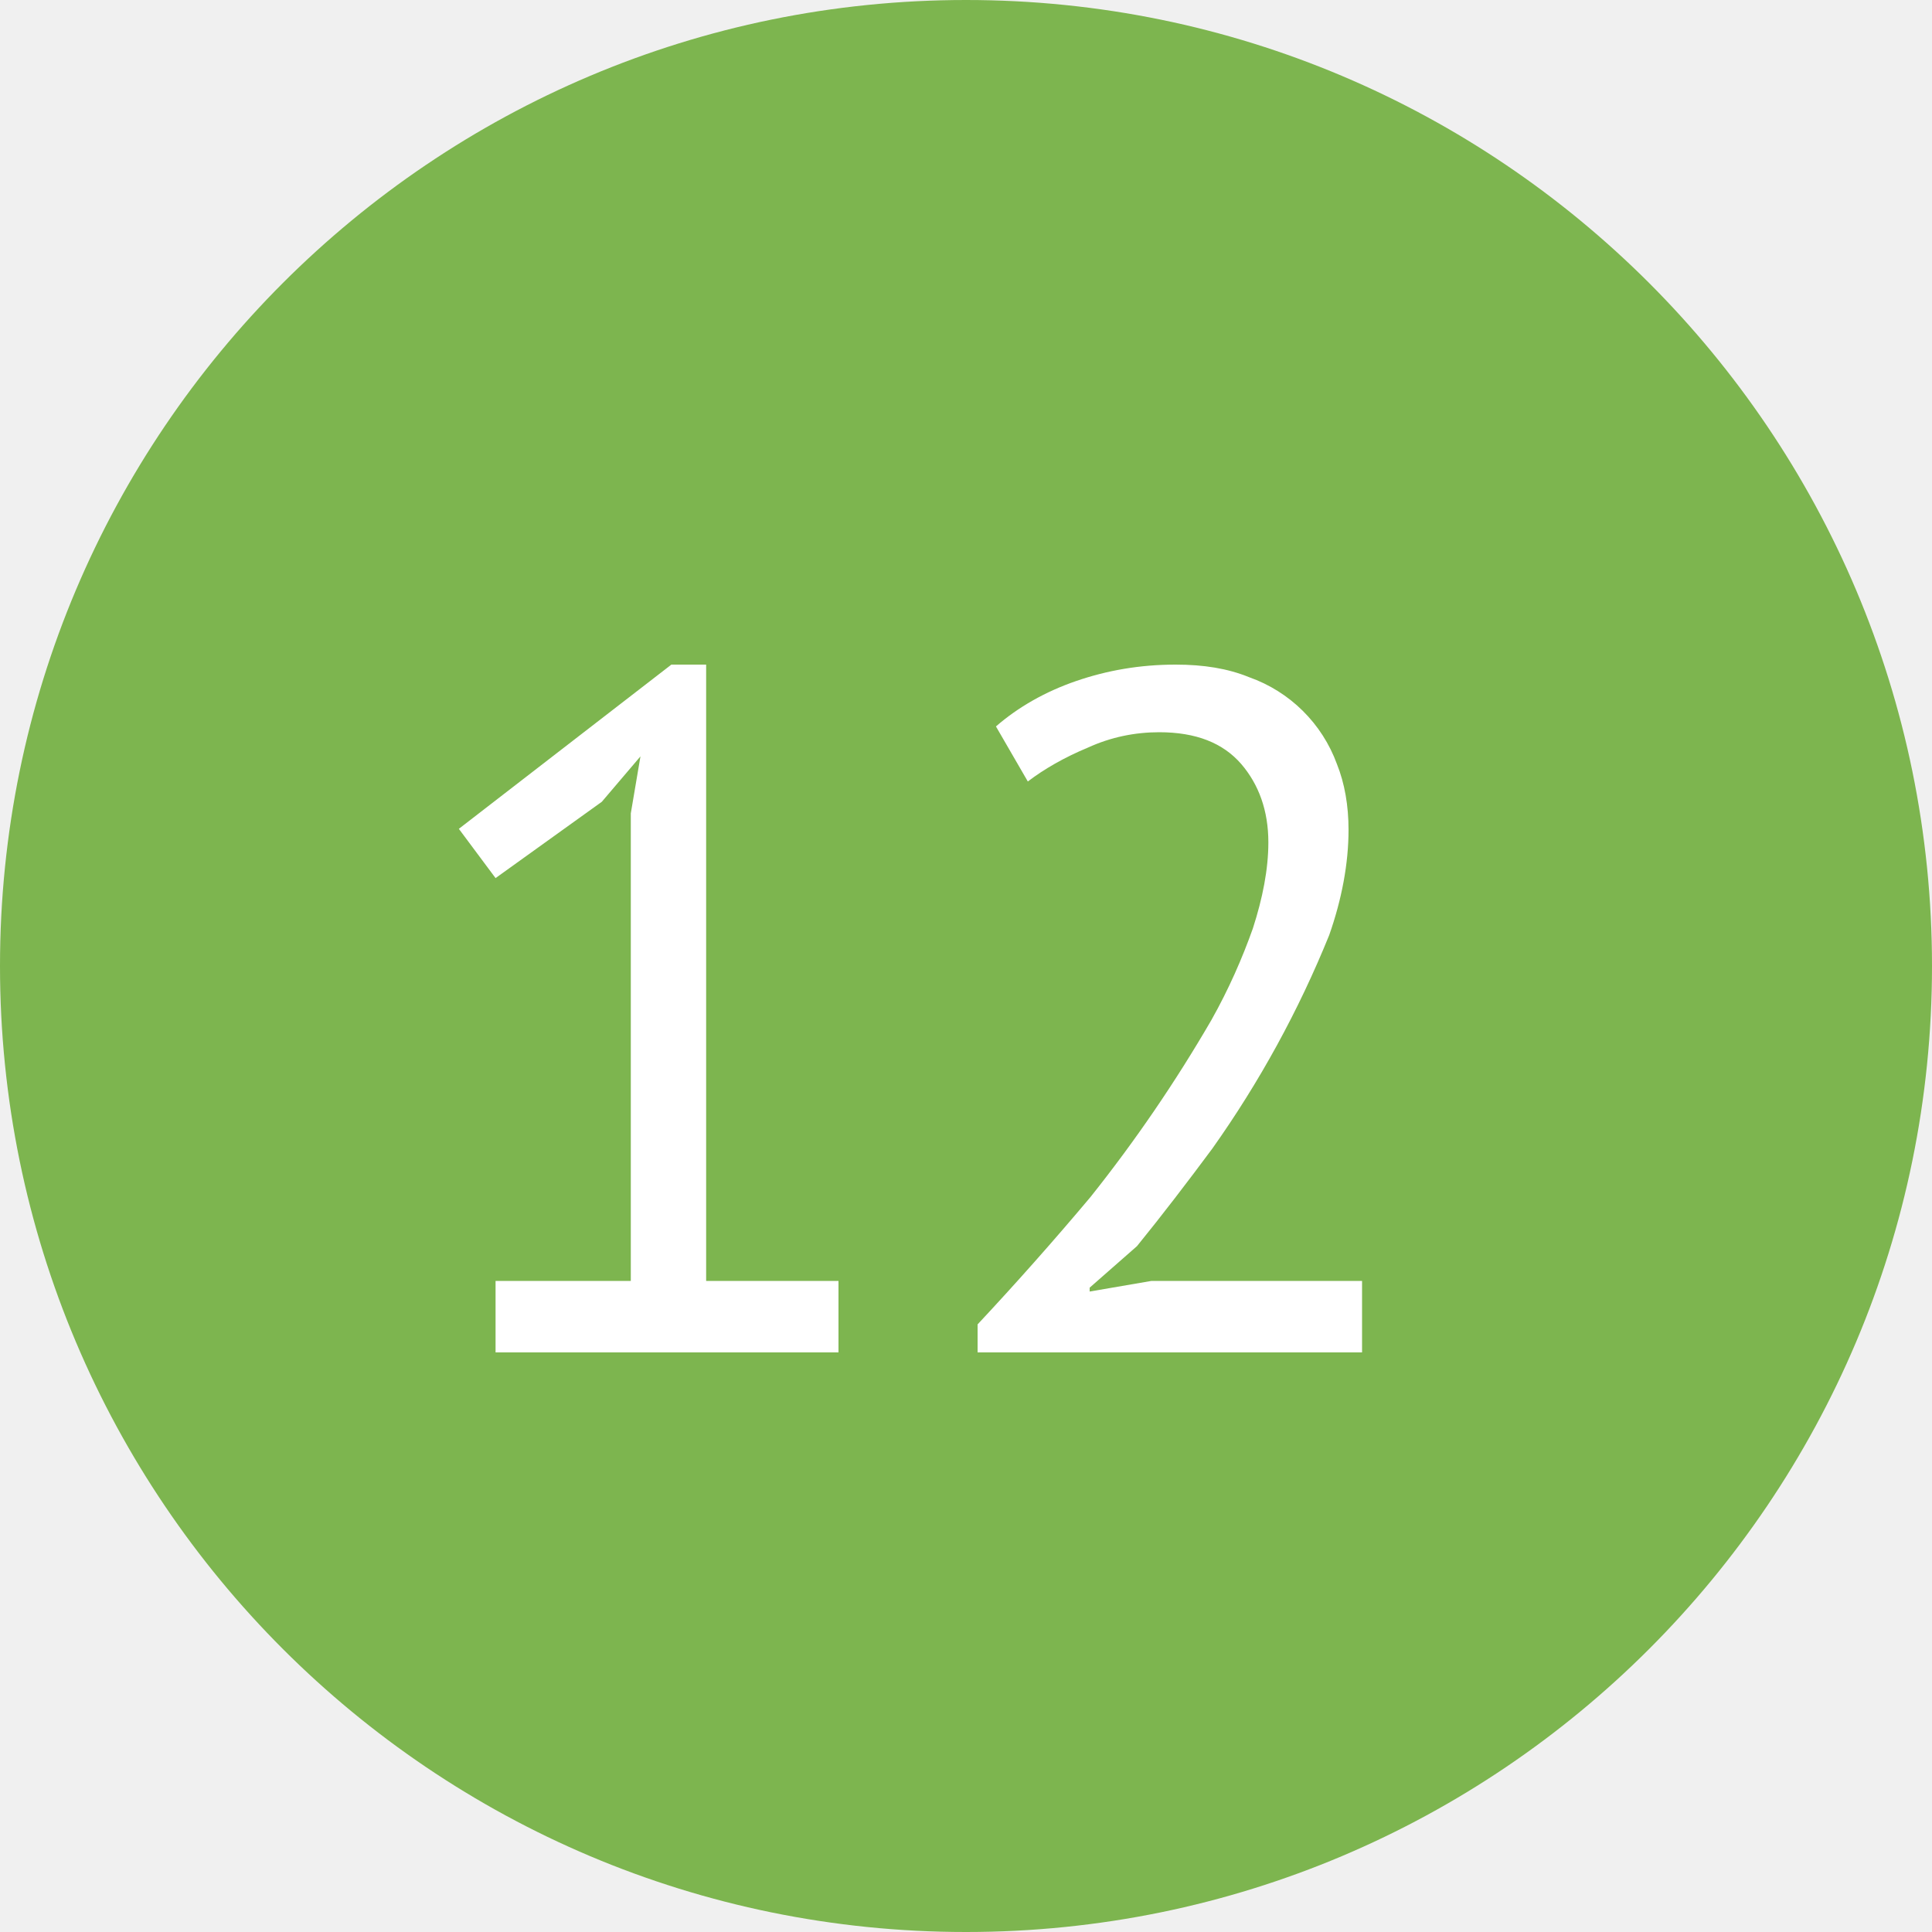
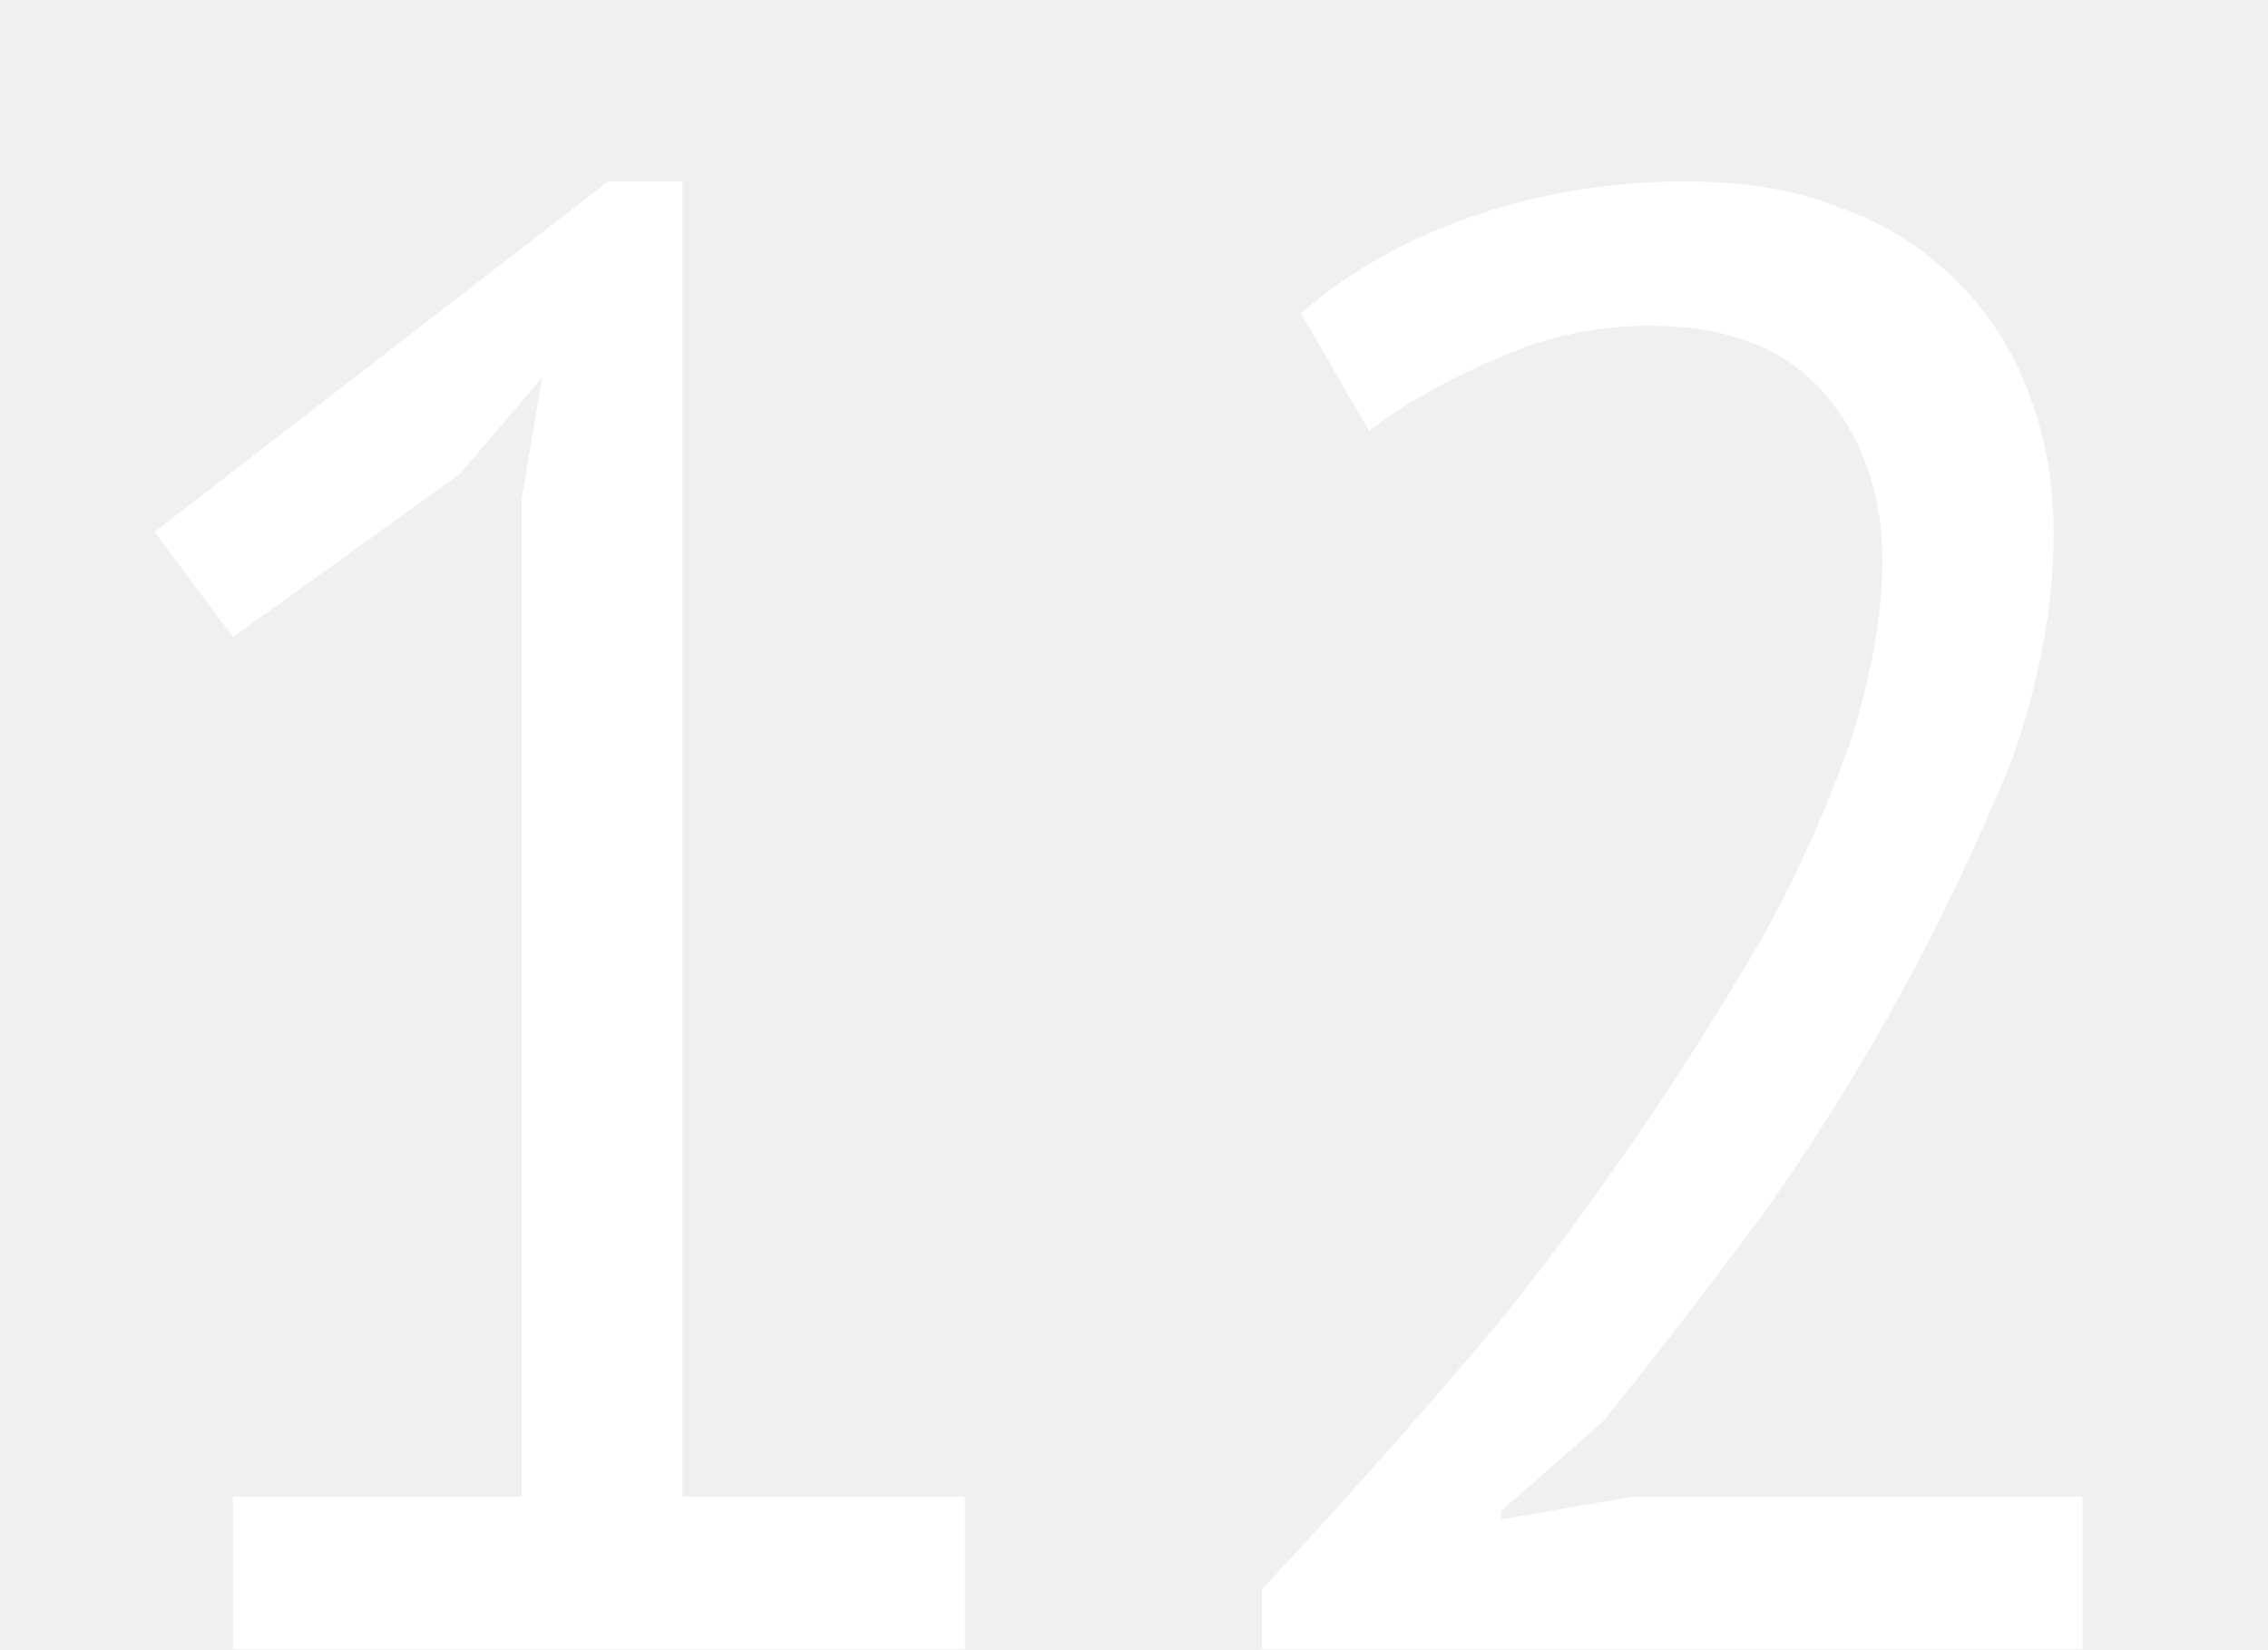
- <svg xmlns="http://www.w3.org/2000/svg" width="20" height="20" fill="none" viewBox="0 0 20 20">
-   <rect width="20" height="20" fill="#7DB54F" rx="10" />
-   <path fill="#fff" d="M5.13 13.26h1.4V8.42l.1-.59-.4.47-1.1.79-.38-.51 2.2-1.7h.36v6.38h1.37V14H5.13v-.74Zm8.83-4.67c0 .35-.07.72-.2 1.09a10.88 10.88 0 0 1-1.21 2.21c-.26.35-.52.69-.78 1.01l-.49.43v.04l.64-.11h2.18V14h-3.98v-.29a33.15 33.15 0 0 0 1.17-1.32 15.09 15.09 0 0 0 1.25-1.83c.18-.32.32-.64.43-.95.1-.31.16-.61.16-.89 0-.33-.1-.6-.28-.81-.19-.22-.47-.33-.85-.33-.25 0-.5.05-.74.16-.24.1-.45.22-.62.35l-.33-.57c.23-.2.51-.36.83-.47.32-.11.66-.17 1.03-.17.29 0 .54.04.76.13a1.5 1.5 0 0 1 .91.9c.08.2.12.43.12.68Z" />
+ <svg xmlns="http://www.w3.org/2000/svg" width="11" height="8" fill="none" viewBox="0 0 11 8">
+   <path fill="#fff" d="M1.13 7.26h1.4V2.42l.1-.59-.4.47-1.1.79-.38-.51 2.2-1.7h.36v6.38h1.37V8H1.13v-.74Zm8.83-4.67c0 .35-.07.72-.2 1.09a10.87 10.87 0 0 1-1.21 2.21c-.26.35-.52.69-.78 1.01l-.49.43v.04l.64-.11h2.18V8H6.12v-.29a33.38 33.38 0 0 0 1.17-1.32 15.12 15.12 0 0 0 1.25-1.83c.18-.32.32-.64.43-.95.1-.31.16-.61.16-.89 0-.33-.1-.6-.28-.81-.19-.22-.47-.33-.85-.33-.25 0-.5.05-.74.16-.24.1-.45.22-.62.35l-.33-.57c.23-.2.51-.36.83-.47.32-.11.66-.17 1.03-.17.29 0 .54.04.76.13a1.5 1.5 0 0 1 .91.9c.08.2.12.43.12.68Z" />
</svg>
